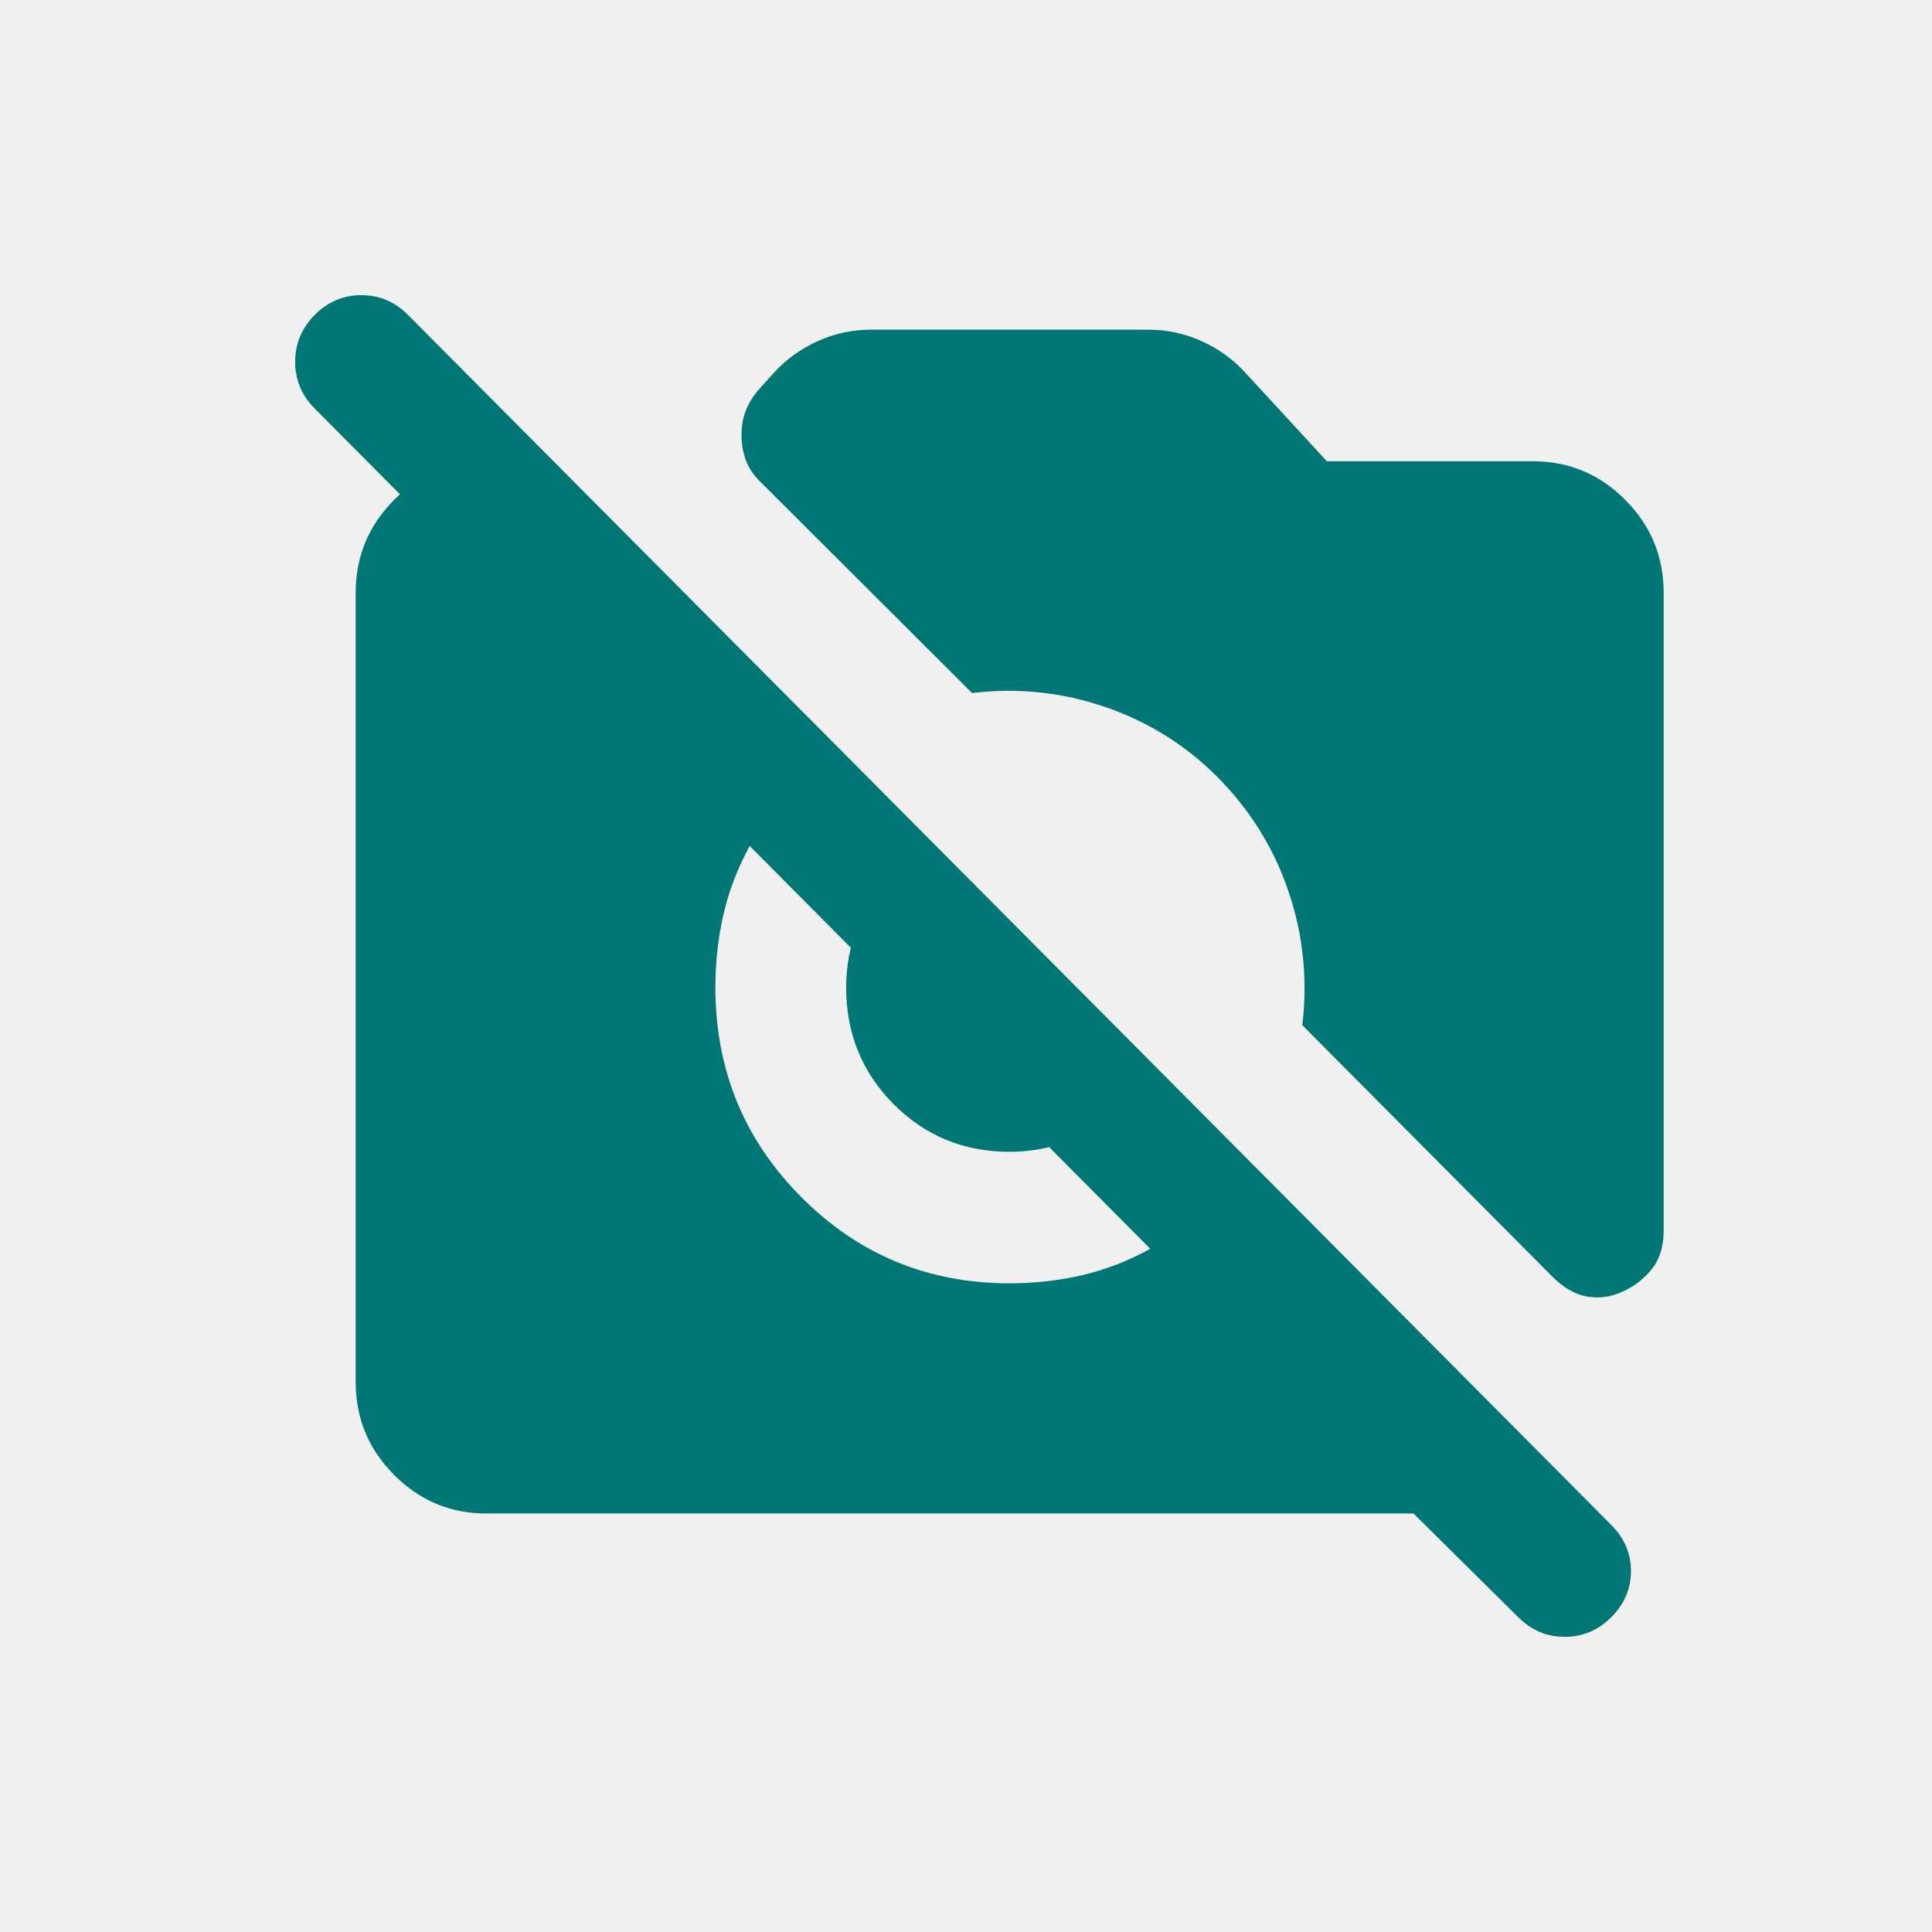
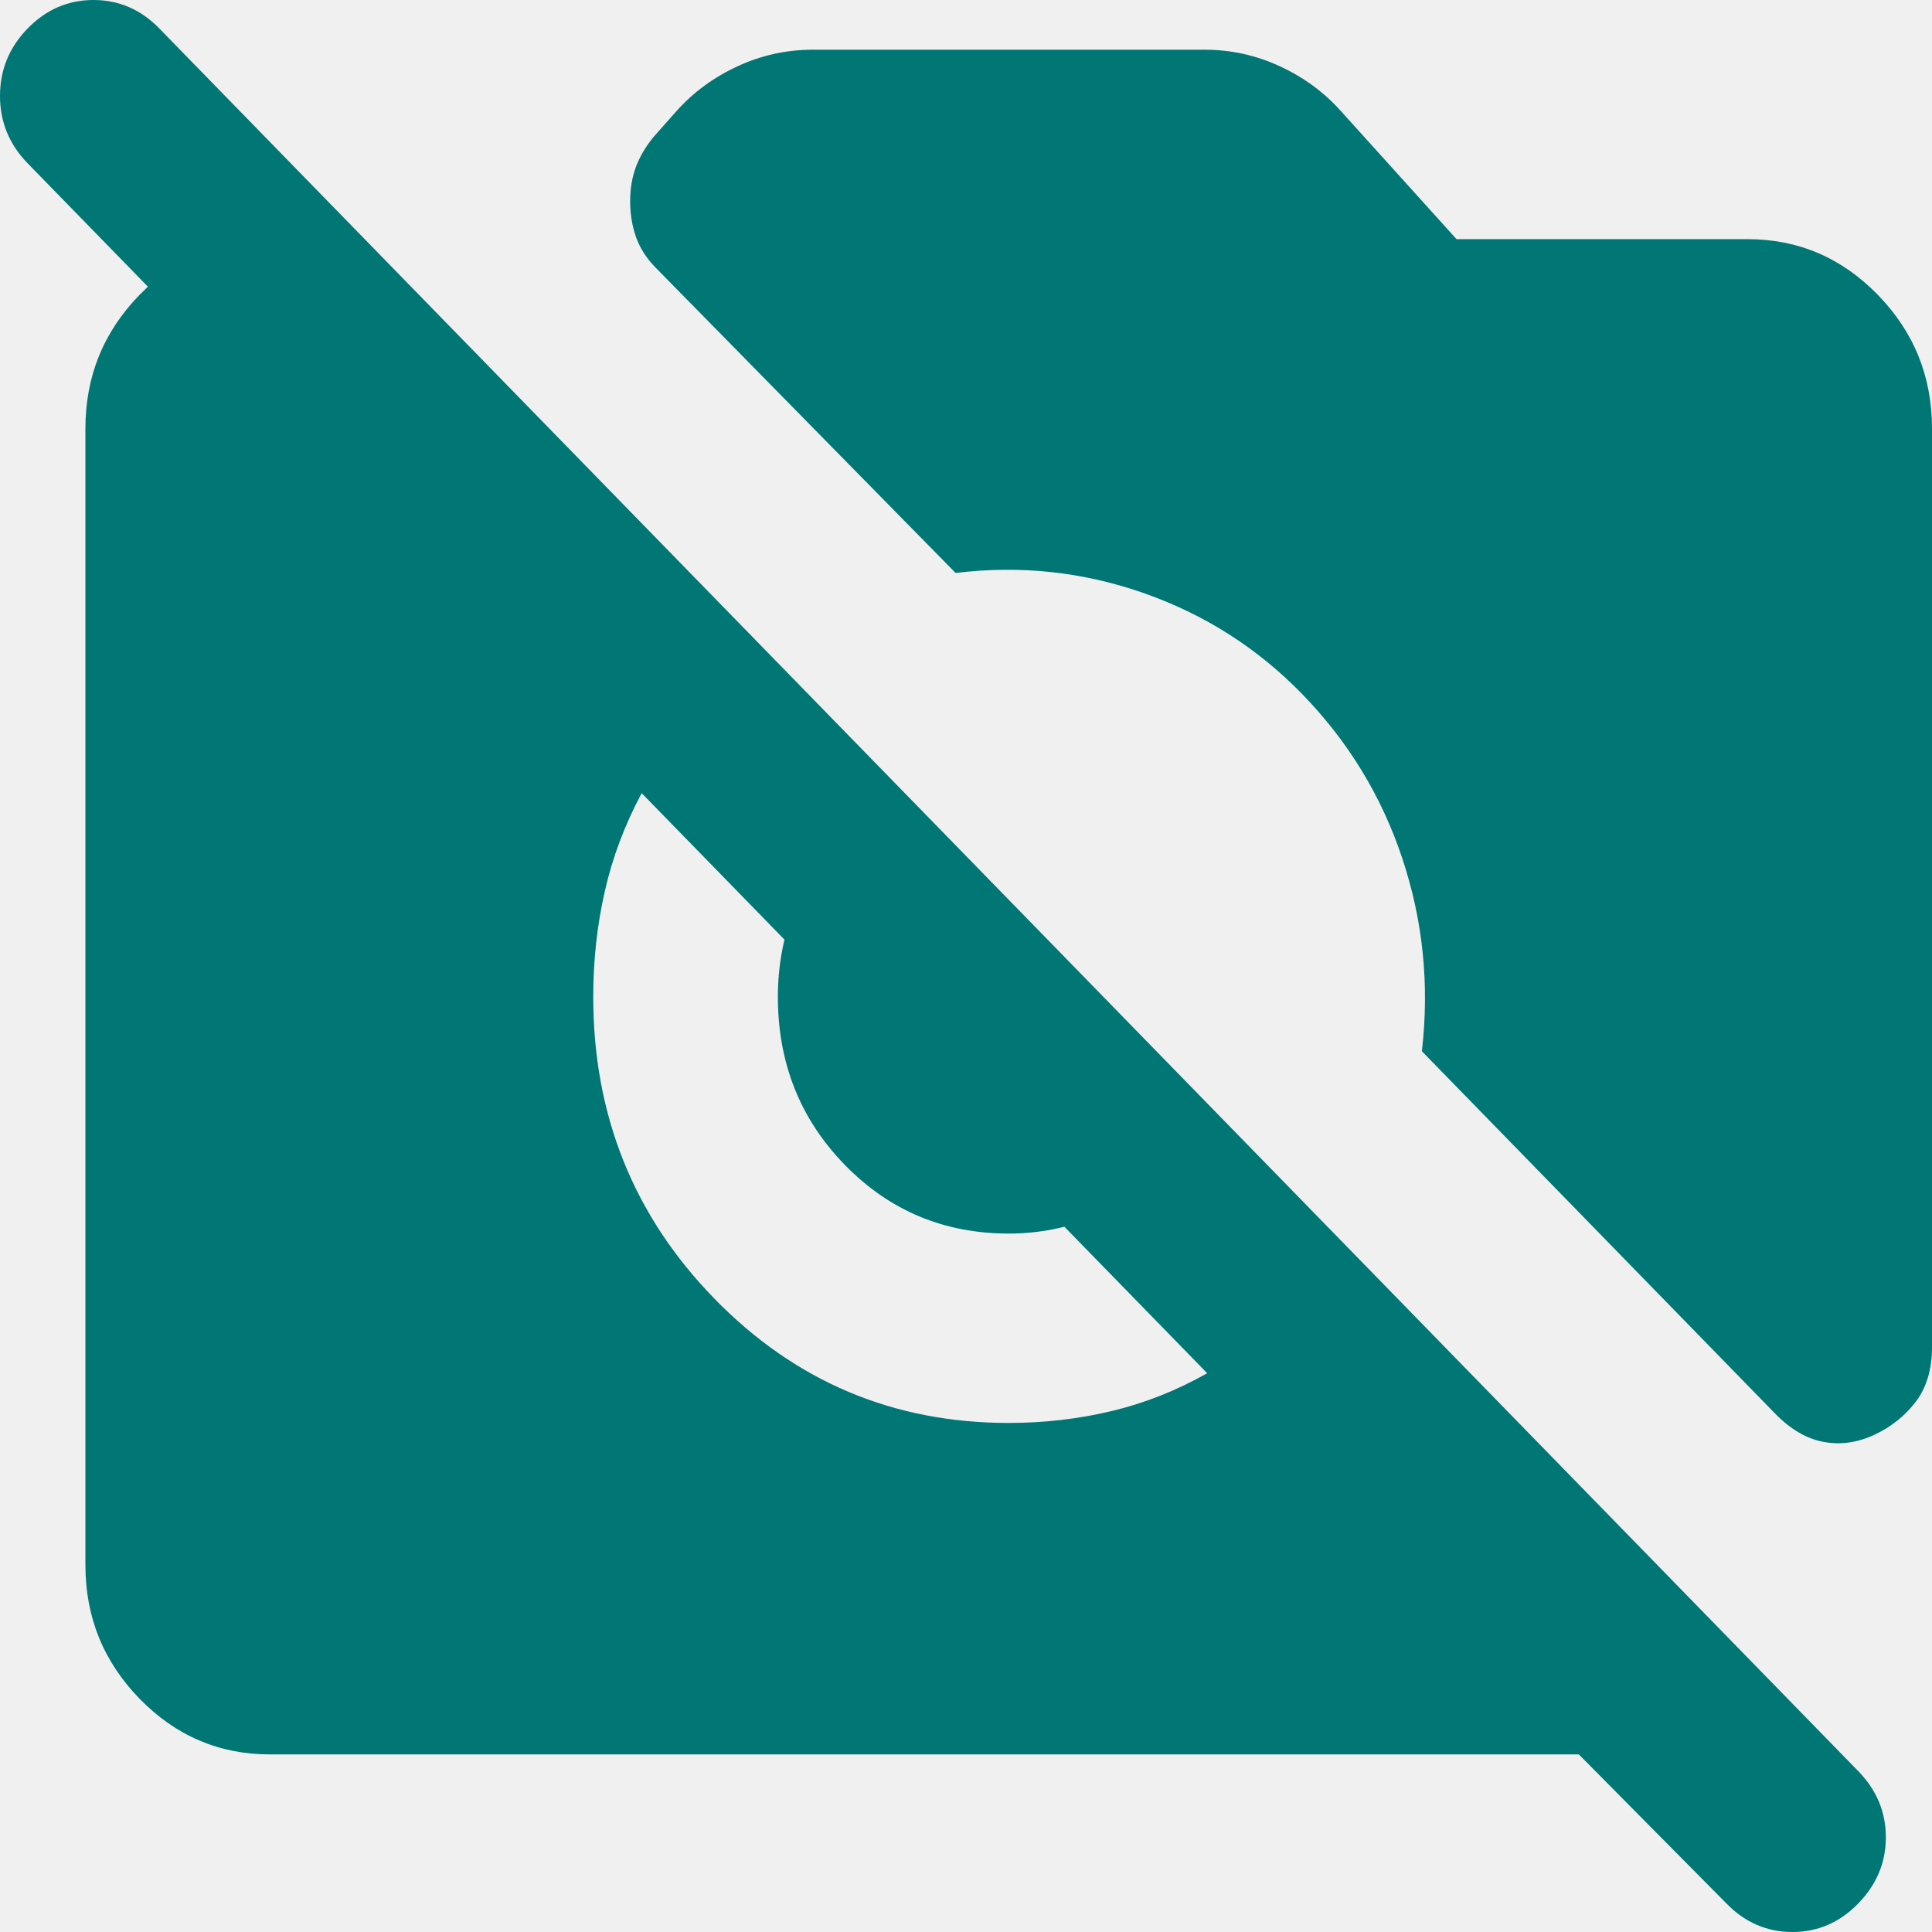
<svg xmlns="http://www.w3.org/2000/svg" width="72" height="72" viewBox="0 0 72 72" fill="none">
-   <path d="M56.577 60.265L52.677 56.404H18.129C16.788 56.404 15.641 55.924 14.686 54.965C13.732 54.005 13.255 52.85 13.255 51.502V22.091C13.255 20.743 13.732 19.589 14.686 18.629C15.641 17.669 16.788 17.189 18.129 17.189H20.627V24.174L11.731 15.228C11.244 14.738 11 14.156 11 13.482C11 12.808 11.244 12.226 11.731 11.735C12.219 11.245 12.797 11 13.468 11C14.138 11 14.717 11.245 15.204 11.735L60.05 56.833C60.538 57.324 60.781 57.895 60.781 58.549C60.781 59.203 60.538 59.775 60.05 60.265C59.563 60.755 58.984 61 58.314 61C57.643 61 57.065 60.755 56.577 60.265ZM60.477 48.132C60.03 48.337 59.583 48.398 59.136 48.316C58.689 48.234 58.263 47.989 57.857 47.581L48.534 38.206C48.737 36.49 48.565 34.826 48.016 33.212C47.468 31.598 46.584 30.179 45.366 28.953C44.188 27.769 42.796 26.901 41.192 26.349C39.587 25.798 37.932 25.624 36.226 25.828L28.305 17.924C28.061 17.679 27.888 17.413 27.787 17.128C27.685 16.841 27.634 16.535 27.634 16.208C27.634 15.882 27.685 15.585 27.787 15.32C27.888 15.054 28.041 14.799 28.244 14.554L28.853 13.88C29.3 13.39 29.838 13.002 30.468 12.716C31.097 12.43 31.758 12.287 32.448 12.287H42.806C43.497 12.287 44.157 12.43 44.787 12.716C45.416 13.002 45.955 13.39 46.401 13.88L49.448 17.189H57.125C58.466 17.189 59.614 17.669 60.568 18.629C61.523 19.589 62 20.743 62 22.091V45.865C62 46.437 61.858 46.907 61.574 47.275C61.289 47.642 60.923 47.928 60.477 48.132ZM37.627 47.826C38.562 47.826 39.465 47.724 40.339 47.52C41.212 47.315 42.055 46.989 42.867 46.539L27.939 31.527C27.492 32.344 27.167 33.192 26.964 34.07C26.761 34.948 26.66 35.857 26.66 36.797C26.66 39.86 27.726 42.465 29.858 44.609C31.991 46.754 34.581 47.826 37.627 47.826ZM37.627 42.924C35.921 42.924 34.479 42.332 33.301 41.147C32.123 39.962 31.534 38.512 31.534 36.797C31.534 35.98 31.686 35.193 31.991 34.438C32.296 33.682 32.732 33.018 33.301 32.446L41.953 41.147C41.385 41.719 40.725 42.158 39.973 42.465C39.222 42.771 38.44 42.924 37.627 42.924Z" fill="#007675" />
+   <g clip-path="url(#clip0_5077_56503)">
+     <path d="M64.344 70.941L58.839 65.382H10.065C8.172 65.382 6.552 64.691 5.204 63.309C3.857 61.926 3.183 60.265 3.183 58.324V15.971C3.183 14.029 3.857 12.368 5.204 10.985C6.552 9.603 8.172 8.912 10.065 8.912H13.591V18.971L1.032 6.088C0.344 5.382 0 4.544 0 3.574C0 2.603 0.344 1.765 1.032 1.059C1.72 0.353 2.538 0 3.484 0C4.43 0 5.247 0.353 5.935 1.059L69.247 66C69.936 66.706 70.28 67.529 70.28 68.471C70.28 69.412 69.936 70.235 69.247 70.941C68.559 71.647 67.742 72 66.796 72C65.85 72 65.032 71.647 64.344 70.941ZM69.85 53.471C69.219 53.765 68.588 53.853 67.957 53.735C67.326 53.618 66.724 53.265 66.15 52.676L52.989 39.176C53.276 36.706 53.032 34.309 52.258 31.985C51.484 29.662 50.237 27.618 48.516 25.853C46.853 24.147 44.889 22.897 42.624 22.103C40.358 21.309 38.022 21.059 35.613 21.353L24.43 9.971C24.086 9.618 23.842 9.235 23.699 8.824C23.556 8.412 23.484 7.971 23.484 7.5C23.484 7.029 23.556 6.603 23.699 6.221C23.842 5.838 24.057 5.471 24.344 5.118L25.204 4.147C25.835 3.441 26.595 2.882 27.484 2.471C28.373 2.059 29.305 1.853 30.28 1.853H44.903C45.878 1.853 46.81 2.059 47.699 2.471C48.588 2.882 49.348 3.441 49.978 4.147L54.28 8.912H65.118C67.011 8.912 68.631 9.603 69.978 10.985C71.326 12.368 72 14.029 72 15.971V50.206C72 51.029 71.799 51.706 71.398 52.235C70.996 52.765 70.48 53.176 69.85 53.471ZM37.591 53.029C38.91 53.029 40.186 52.882 41.419 52.588C42.652 52.294 43.842 51.824 44.989 51.176L23.914 29.559C23.283 30.735 22.824 31.956 22.538 33.221C22.251 34.485 22.108 35.794 22.108 37.147C22.108 41.559 23.613 45.309 26.624 48.397C29.634 51.485 33.29 53.029 37.591 53.029ZM37.591 45.971C35.183 45.971 33.147 45.118 31.484 43.412C29.821 41.706 28.989 39.618 28.989 37.147C28.989 35.971 29.204 34.838 29.634 33.75C30.064 32.662 30.681 31.706 31.484 30.882L43.699 43.412C42.896 44.235 41.964 44.868 40.903 45.309C39.842 45.75 38.738 45.971 37.591 45.971Z" fill="#007675" />
+   </g>
+   <defs>
+     <clipPath id="clip0_5077_56503">
+       <rect width="72" height="72" rx="2" fill="white" />
+     </clipPath>
+   </defs>
</svg>
